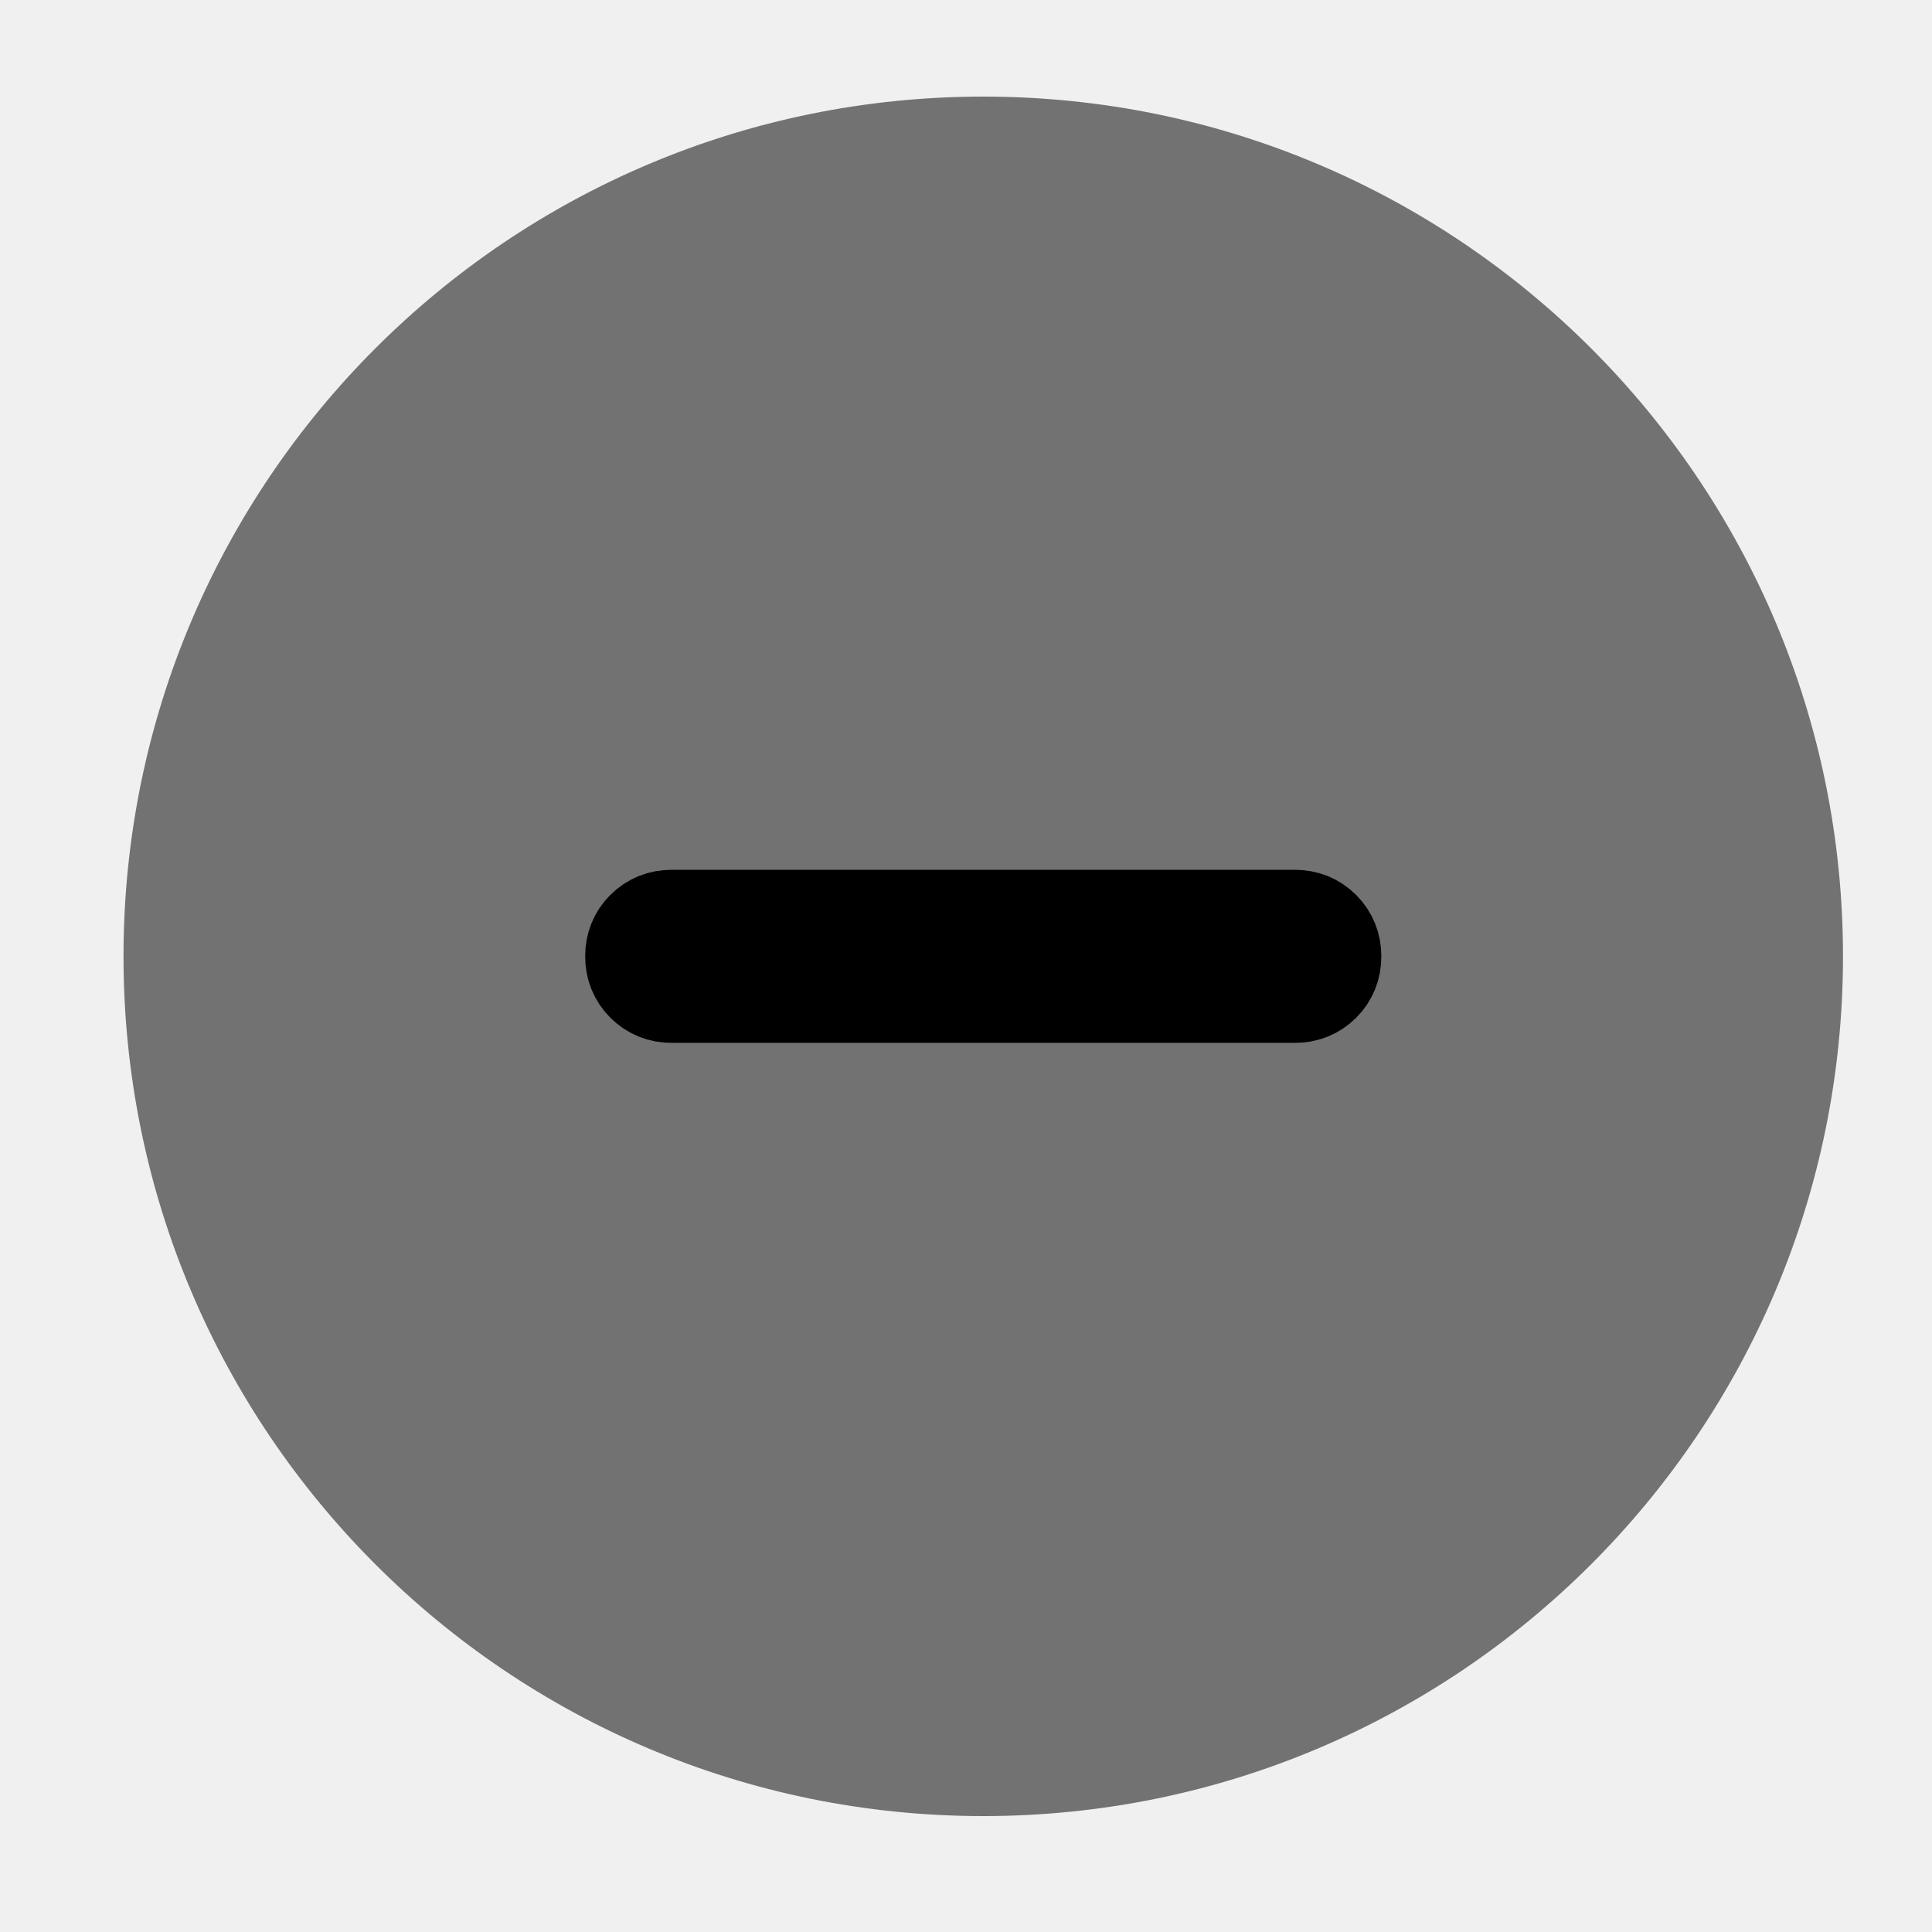
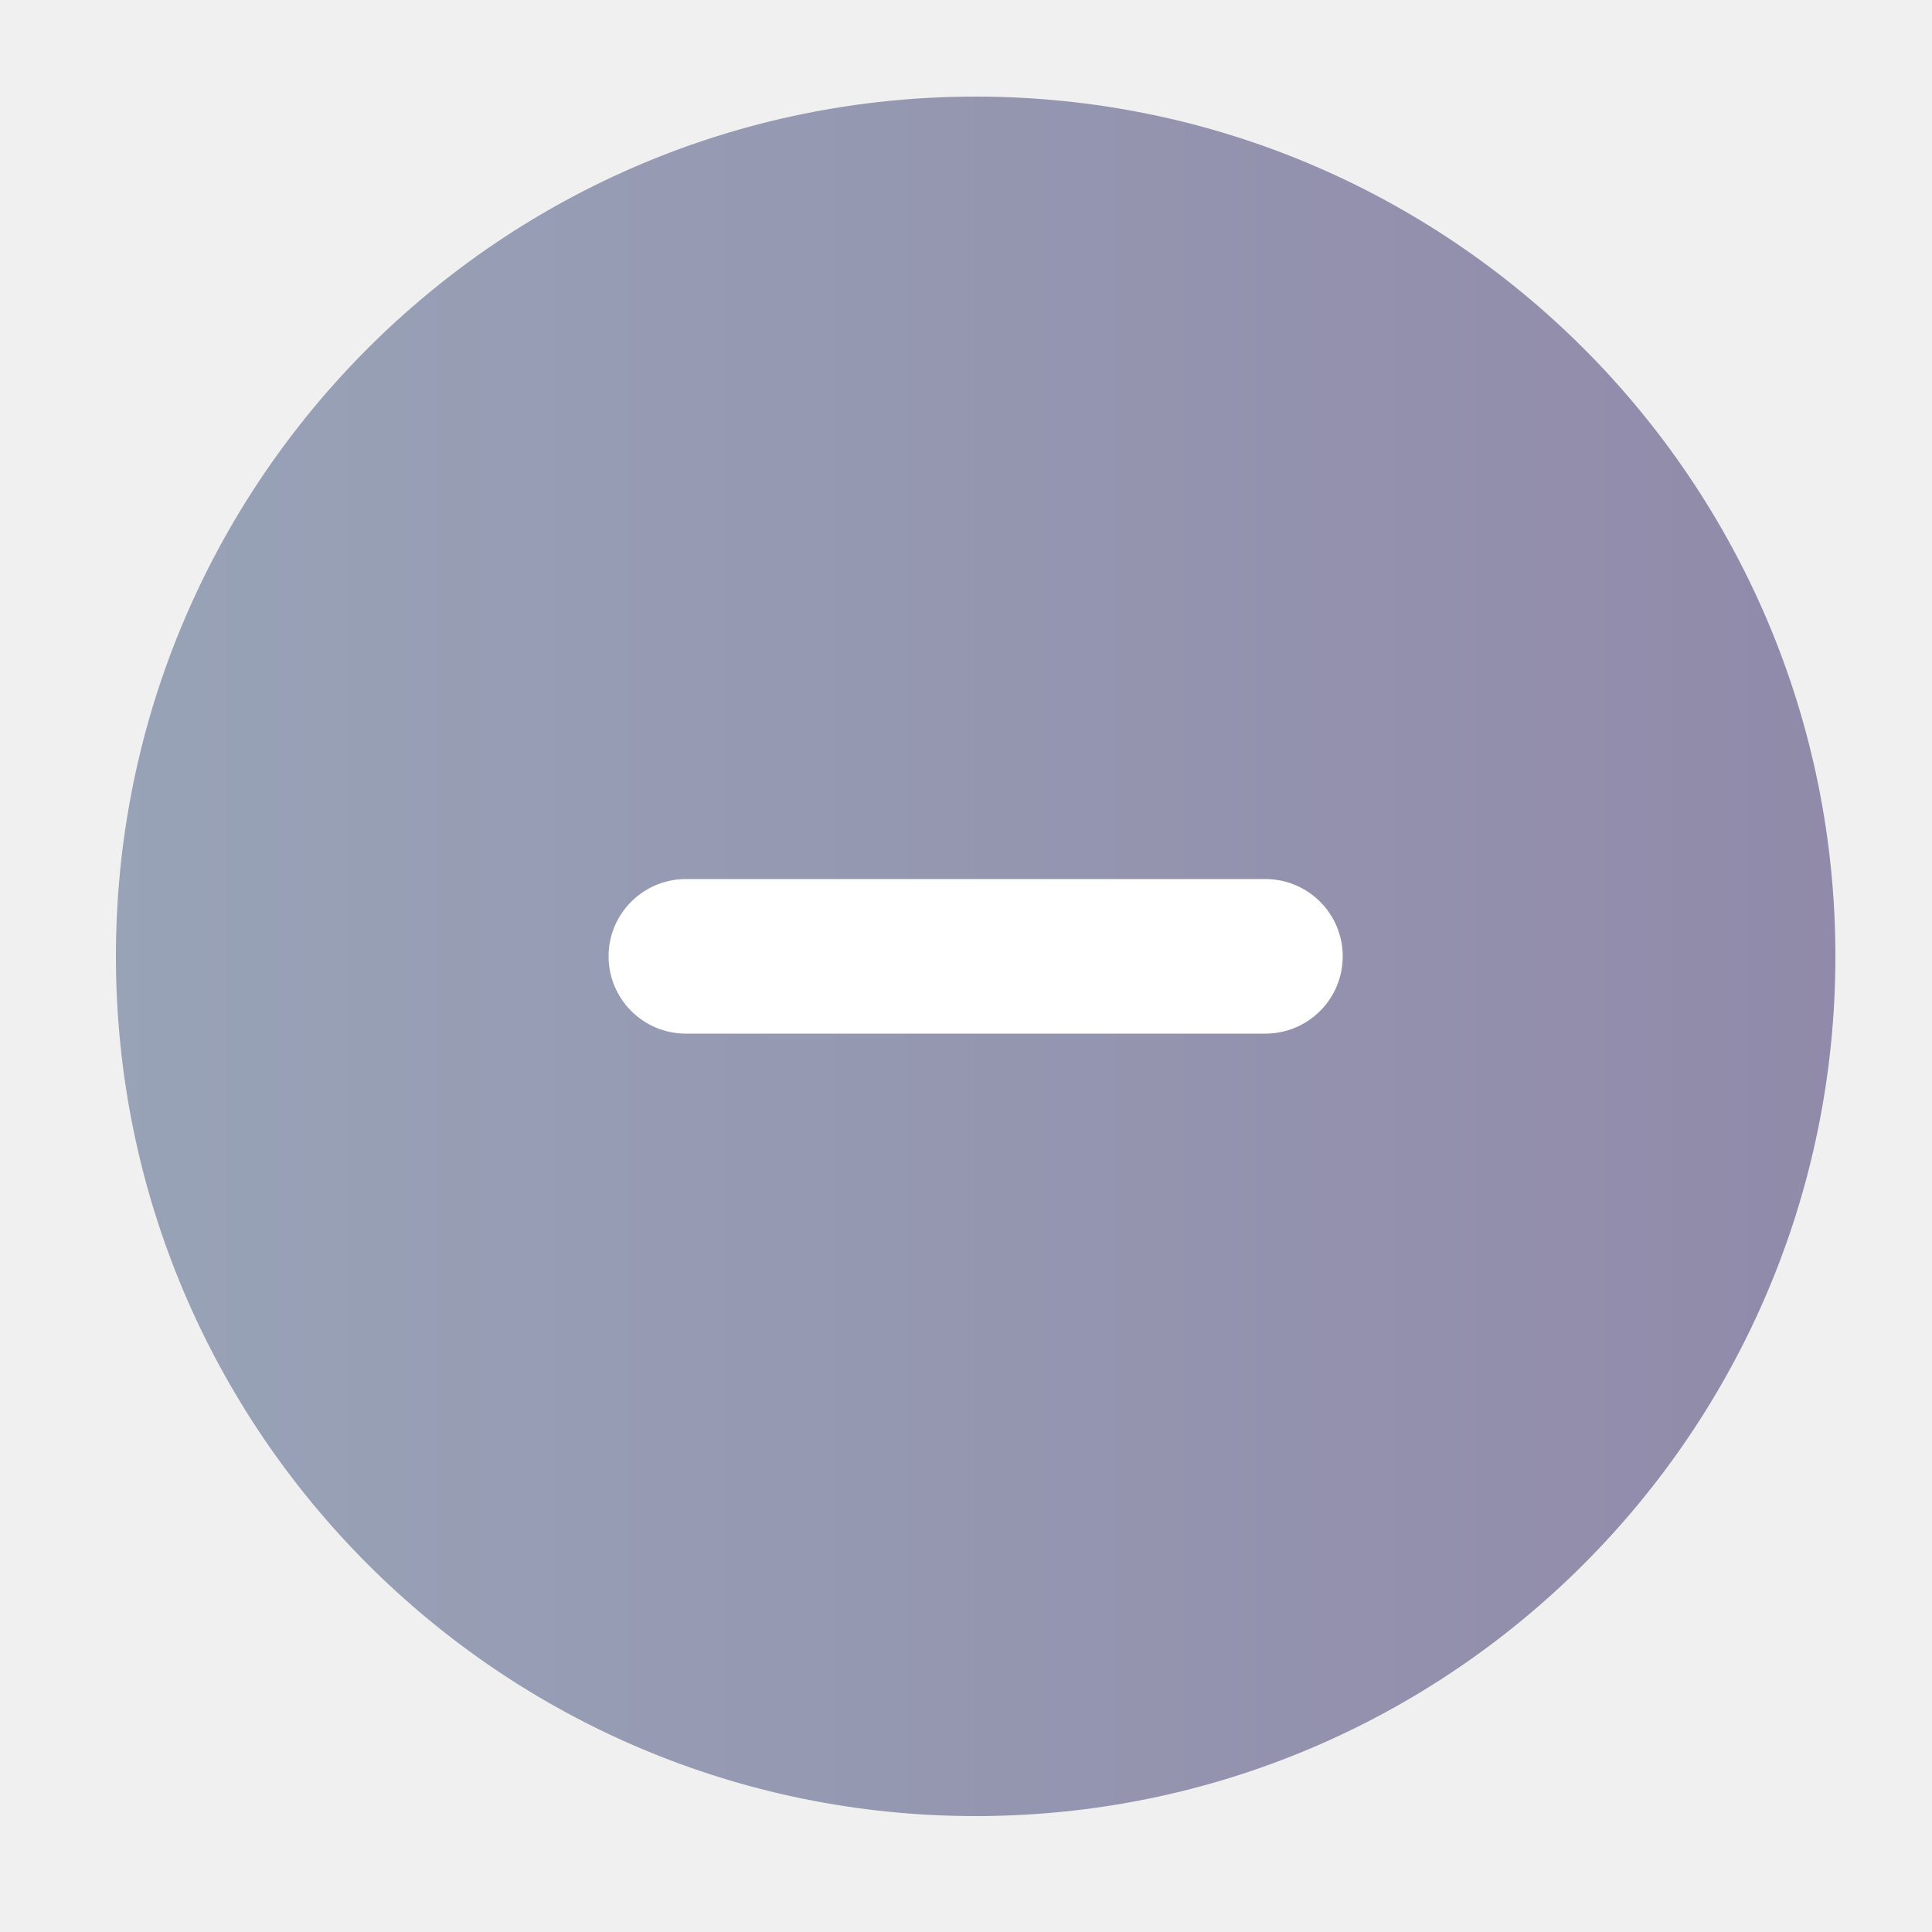
<svg xmlns="http://www.w3.org/2000/svg" width="100%" height="100%" viewBox="0 0 100 100" version="1.1" xml:space="preserve" style="fill-rule:evenodd;clip-rule:evenodd;stroke-linejoin:round;stroke-miterlimit:2;">
  <g id="Master-Pau-Barbaro-Happy-Flame" transform="matrix(0.147273,0,0,0.14339,-29.17211,-18.32822)">
-     <g transform="matrix(6.790111,0,0,6.973987,200.7496,127.8207)">
-       <circle cx="50.5" cy="49.5" r="44.5" style="fill:rgb(114,114,114);" />
+     <g transform="matrix(6.790111,0,0,6.973987,198.0819,127.8207)">
+       <circle cx="50.5" cy="49.5" r="44.5" style="fill:url(#_Linear1);" />
    </g>
-     <g transform="matrix(24.33123,0,0,24.99012,543.6502,473.0331)">
-       <g transform="matrix(1,0,0,1,-12,-12)">
-         <g transform="matrix(0.025,0,0,0.025,0,24)">
-           <path d="M300,-460C294.333,-460 289.583,-461.92 285.75,-465.76C281.917,-469.6 280,-474.357 280,-480.03C280,-485.703 281.917,-490.45 285.75,-494.27C289.583,-498.09 294.333,-500 300,-500L660,-500C665.667,-500 670.417,-498.08 674.25,-494.24C678.083,-490.4 680,-485.643 680,-479.97C680,-474.297 678.083,-469.55 674.25,-465.73C670.417,-461.91 665.667,-460 660,-460L300,-460Z" style="fill-rule:nonzero;stroke:black;stroke-width:60px;" />
-         </g>
-       </g>
+     <g transform="matrix(6.000563,0,0,5.071991,237.954,232.1135)">
+       <path d="M72,47.5C72,50.536 69.972,53 67.474,53L33.526,53C31.028,53 29,50.536 29,47.5C29,44.464 31.028,42 33.526,42L67.474,42C69.972,42 72,44.464 72,47.5Z" style="fill:white;" />
    </g>
  </g>
+   <defs>
+     <linearGradient id="_Linear1" x1="0" y1="0" x2="1" y2="0" gradientUnits="userSpaceOnUse" gradientTransform="matrix(89,0,0,89,6,49.5)">
+       <stop offset="0" style="stop-color:rgb(152,163,183);stop-opacity:1" />
+       <stop offset="1" style="stop-color:rgb(145,138,170);stop-opacity:1" />
+     </linearGradient>
+   </defs>
</svg>
